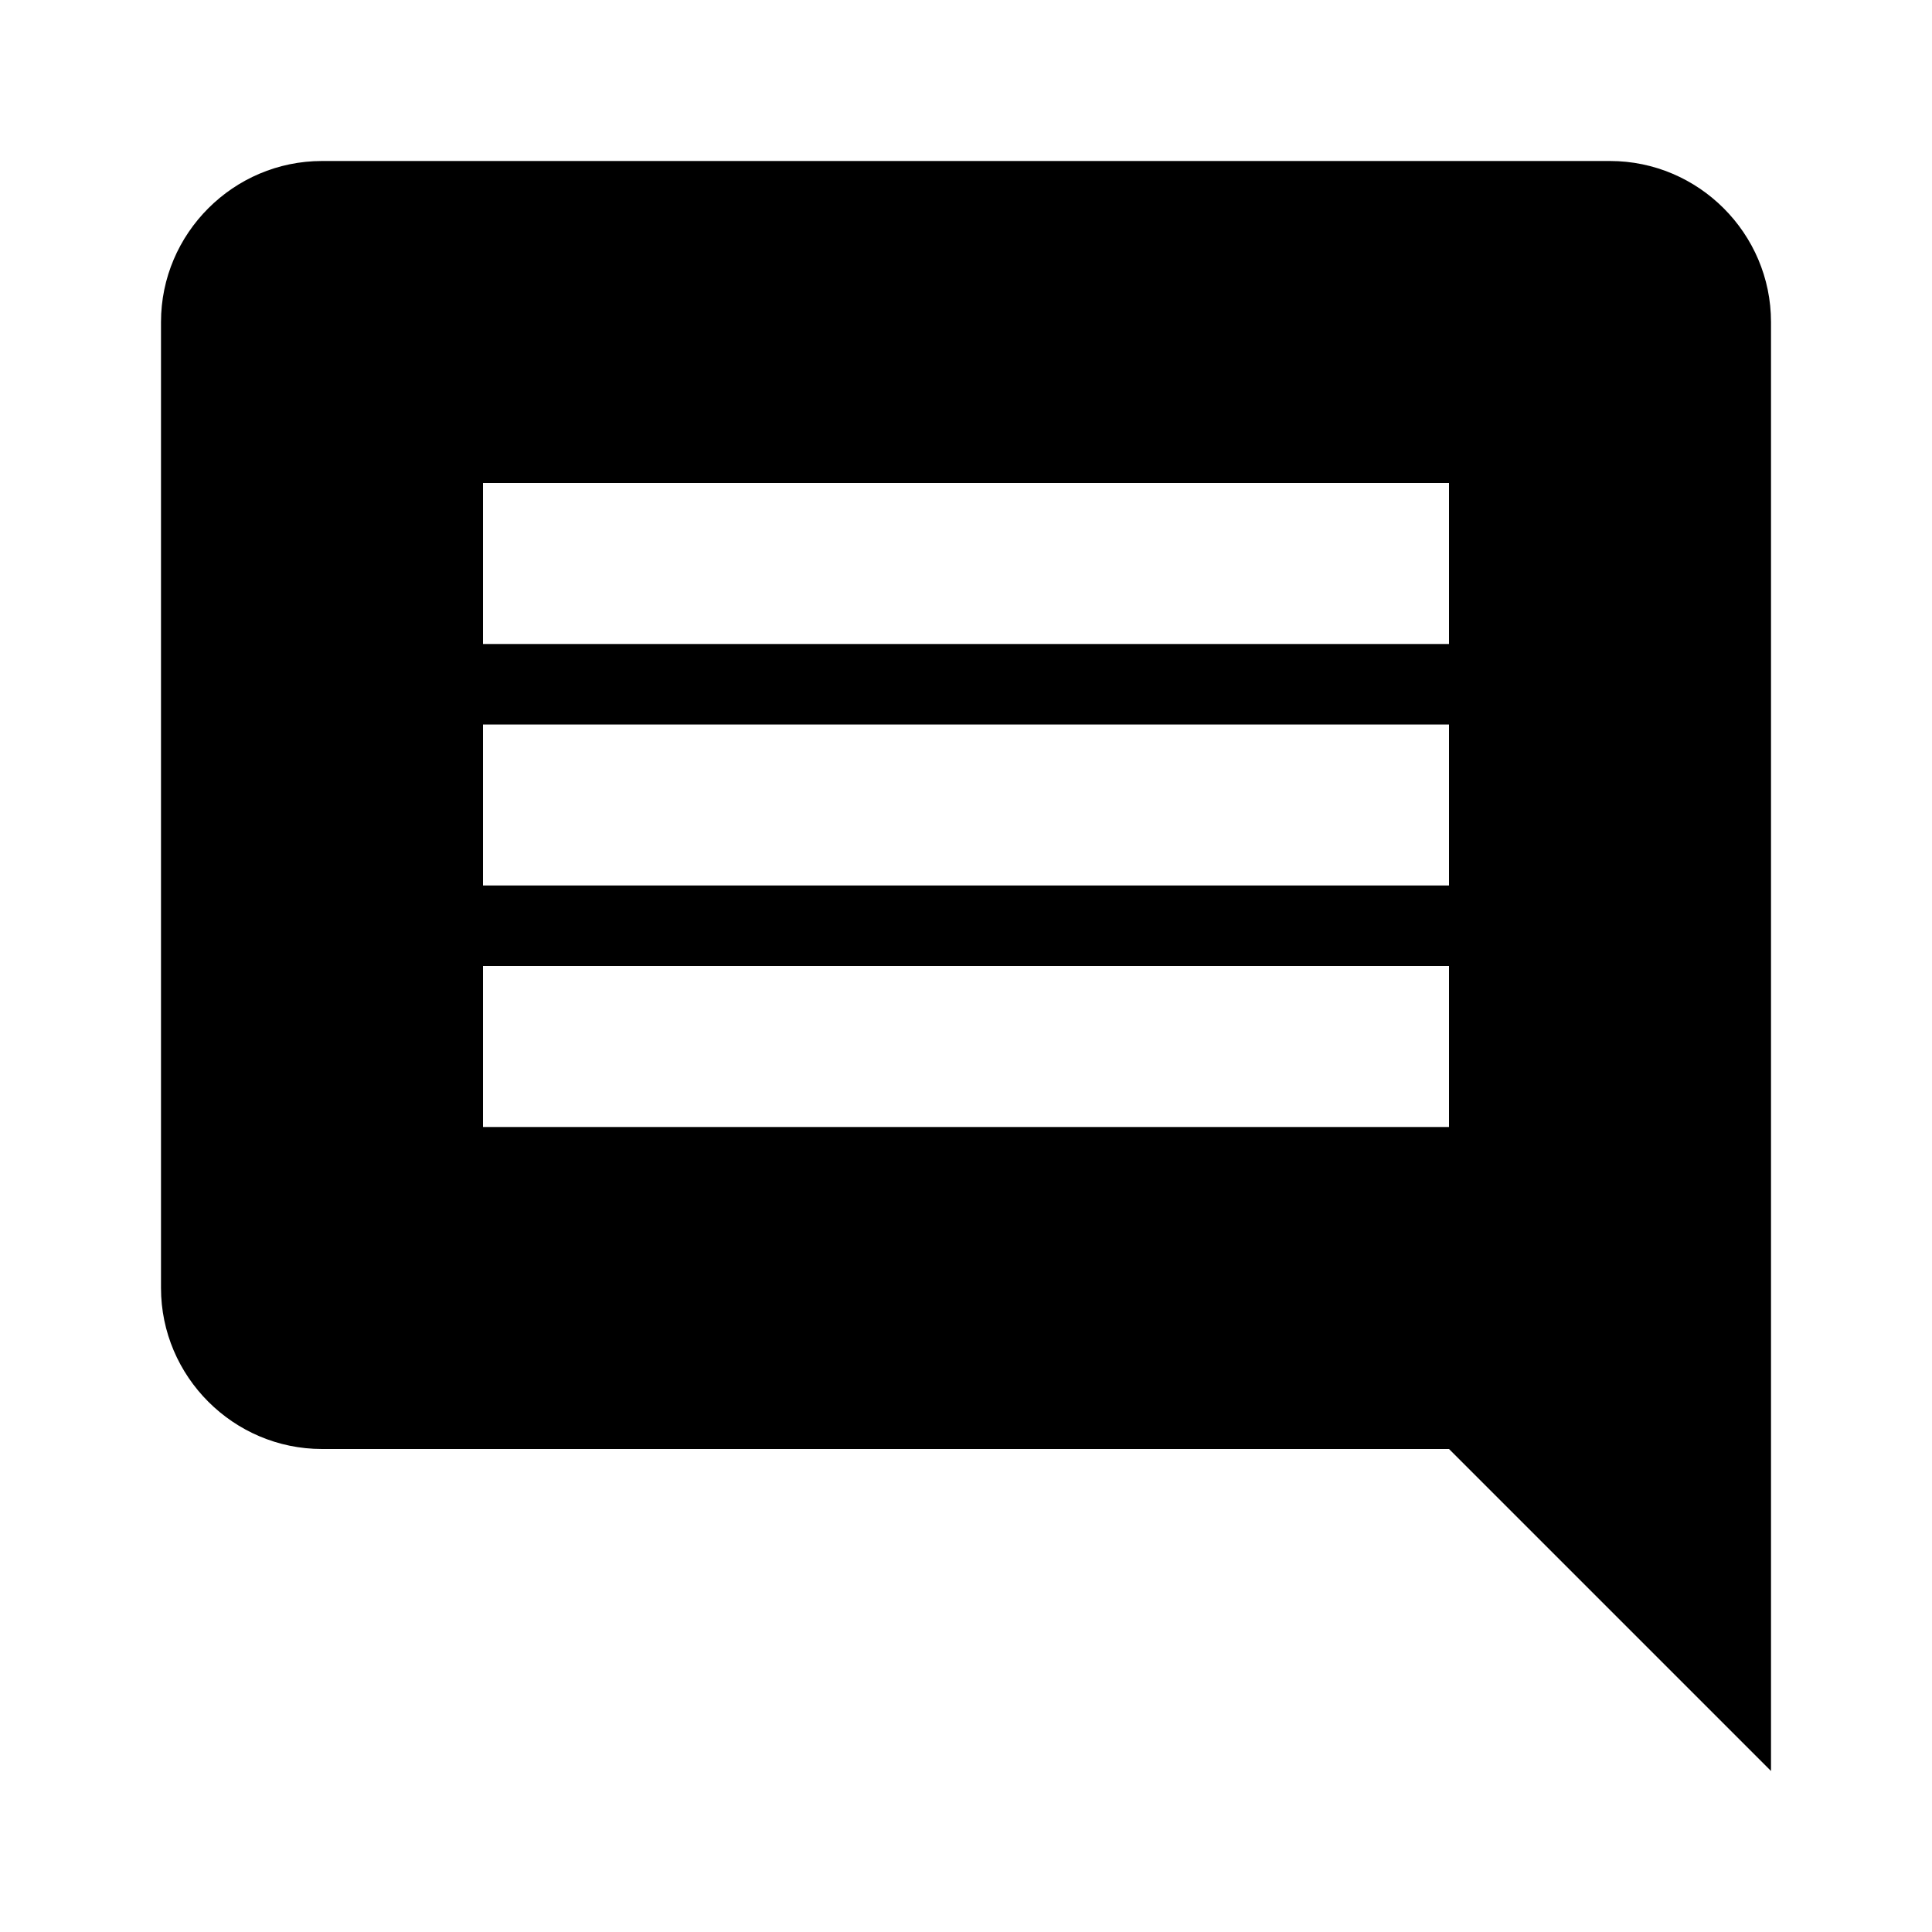
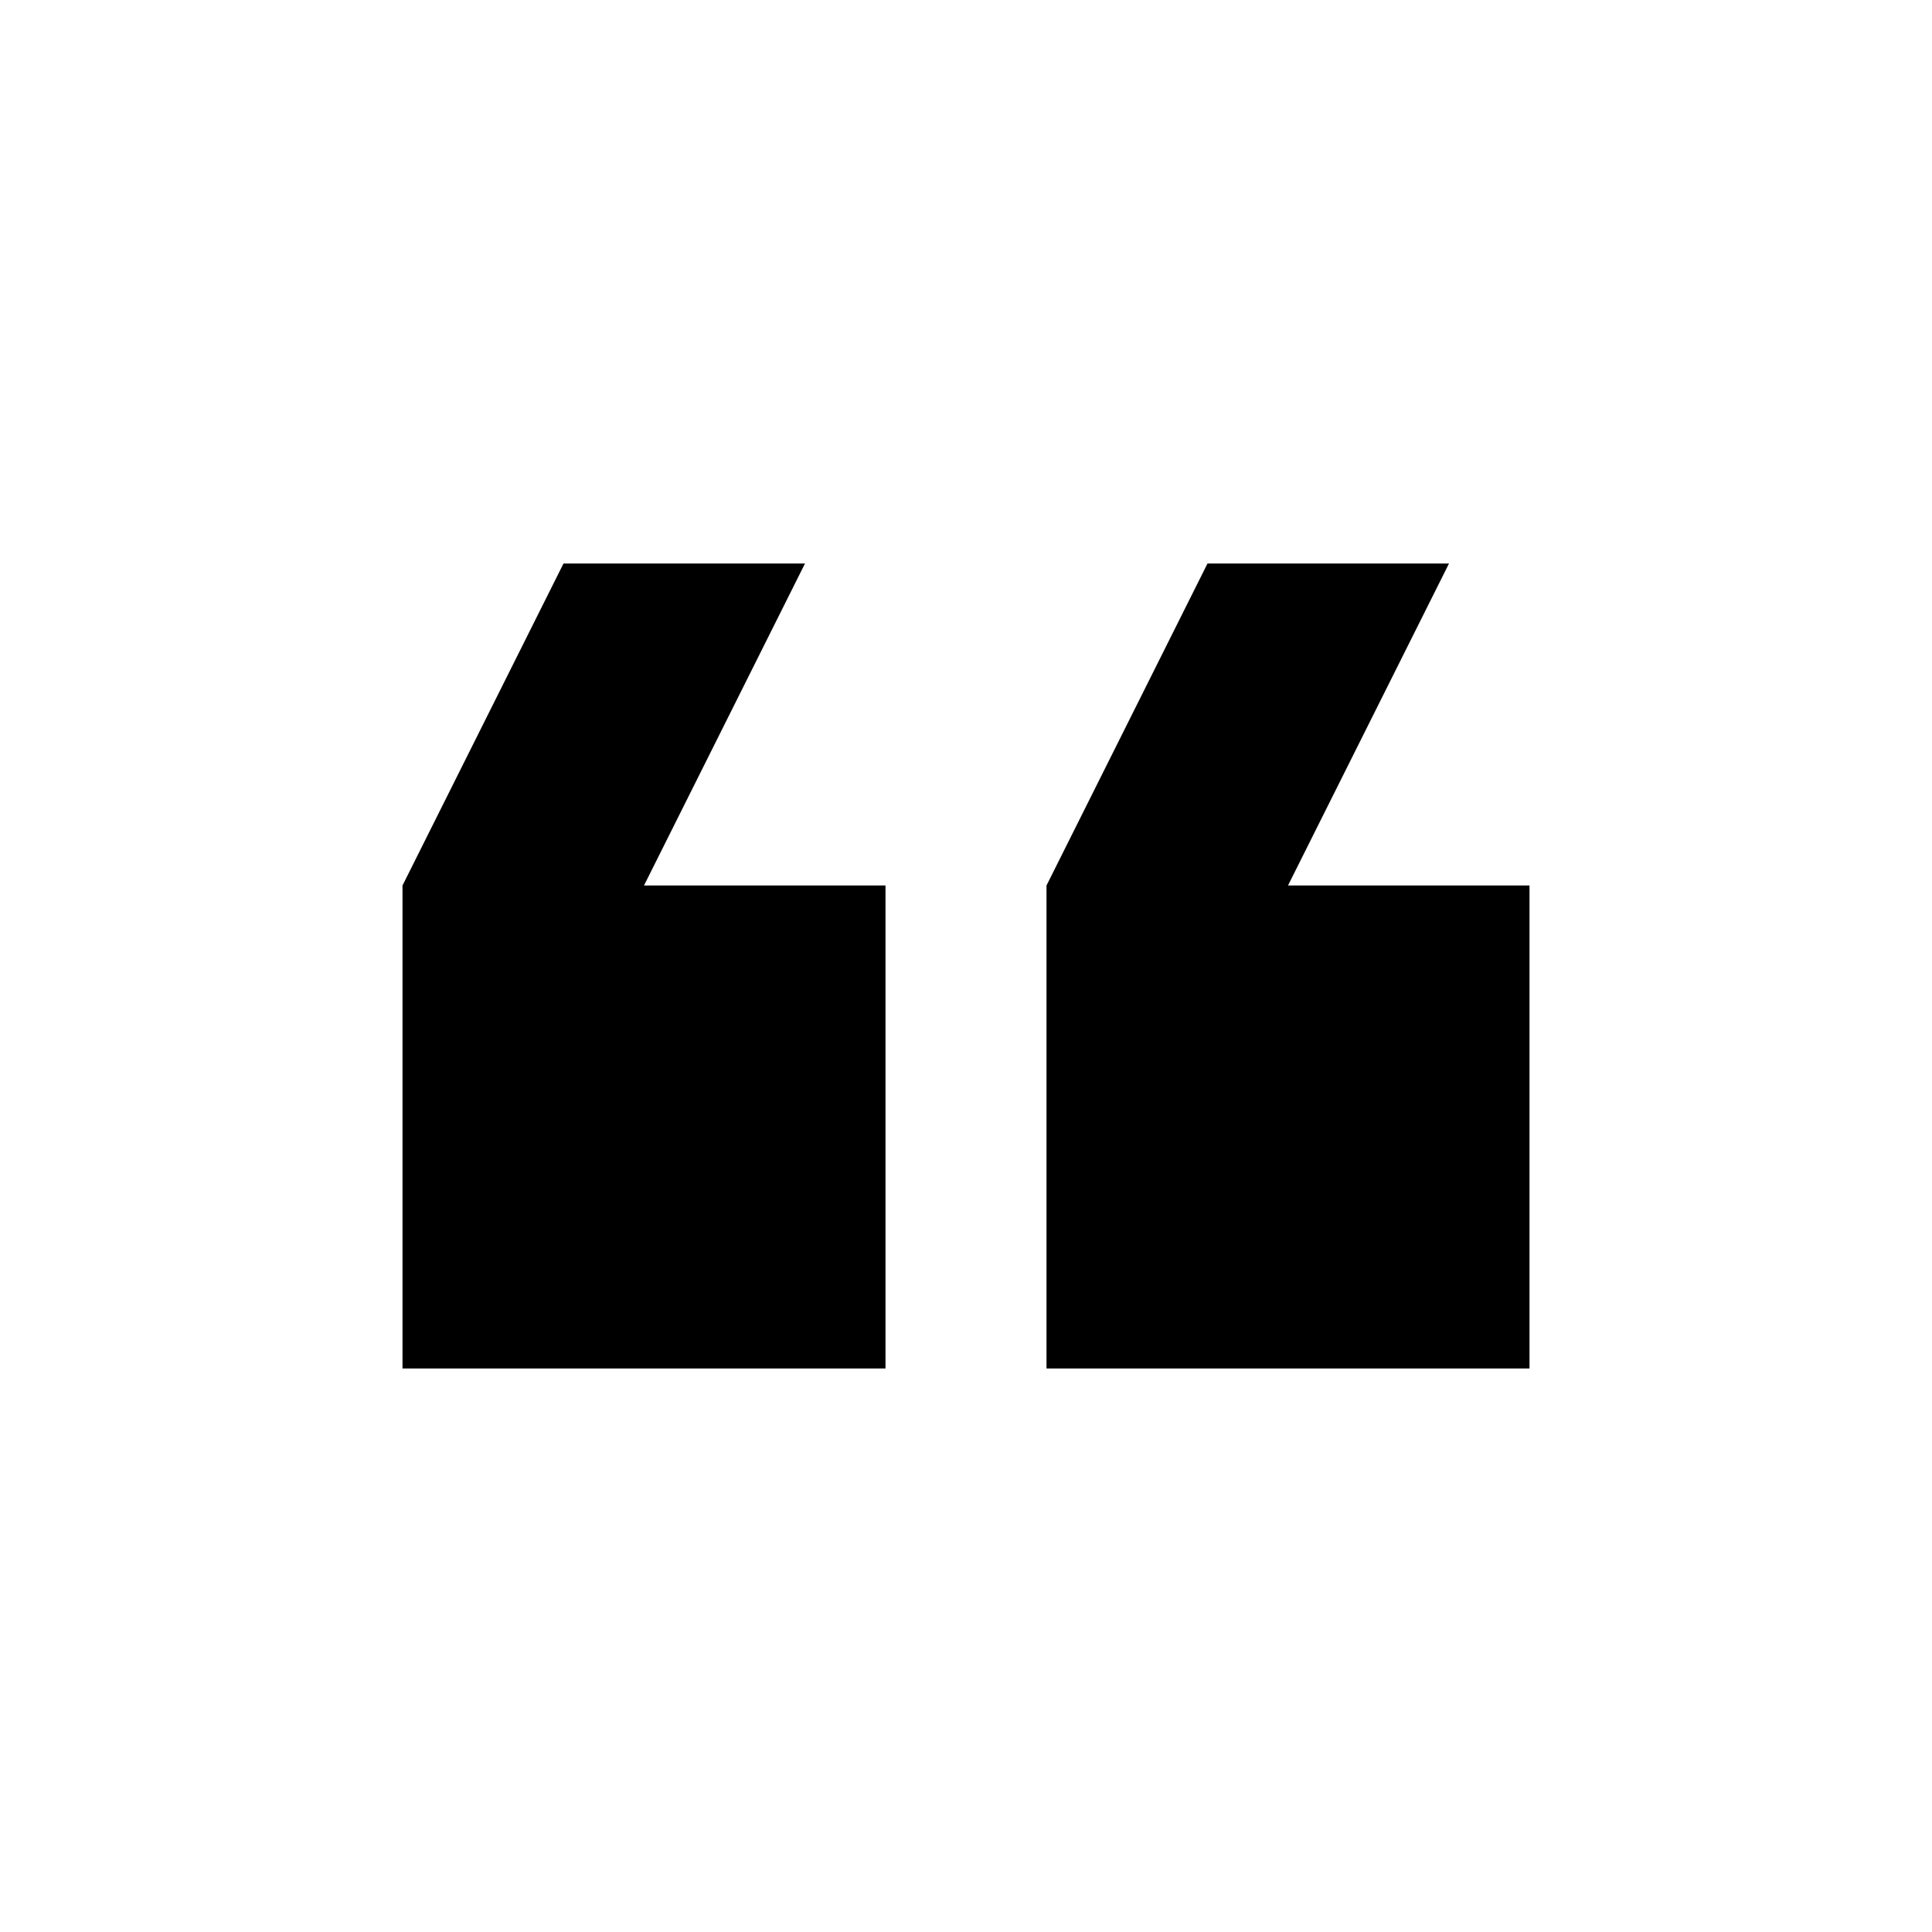
<svg xmlns="http://www.w3.org/2000/svg" height="18px" viewBox="0 0 24 24" width="18px" fill="#000000">
  <path d="M0 0h24v24H0z" fill="none" />
-   <path d="M20 2H4c-1.1 0-2 .9-2 2v12c0 1.1.9 2 2 2h14l4 4V4c0-1.1-.9-2-2-2zm-2 12H6v-2h12v2zm0-3H6V9h12v2zm0-3H6V6h12v2z" />
+   <path d="M18 7h-3l-2 4v6h6v-6h-3zM10 7H7l-2 4v6h6v-6H8z" />
</svg>
